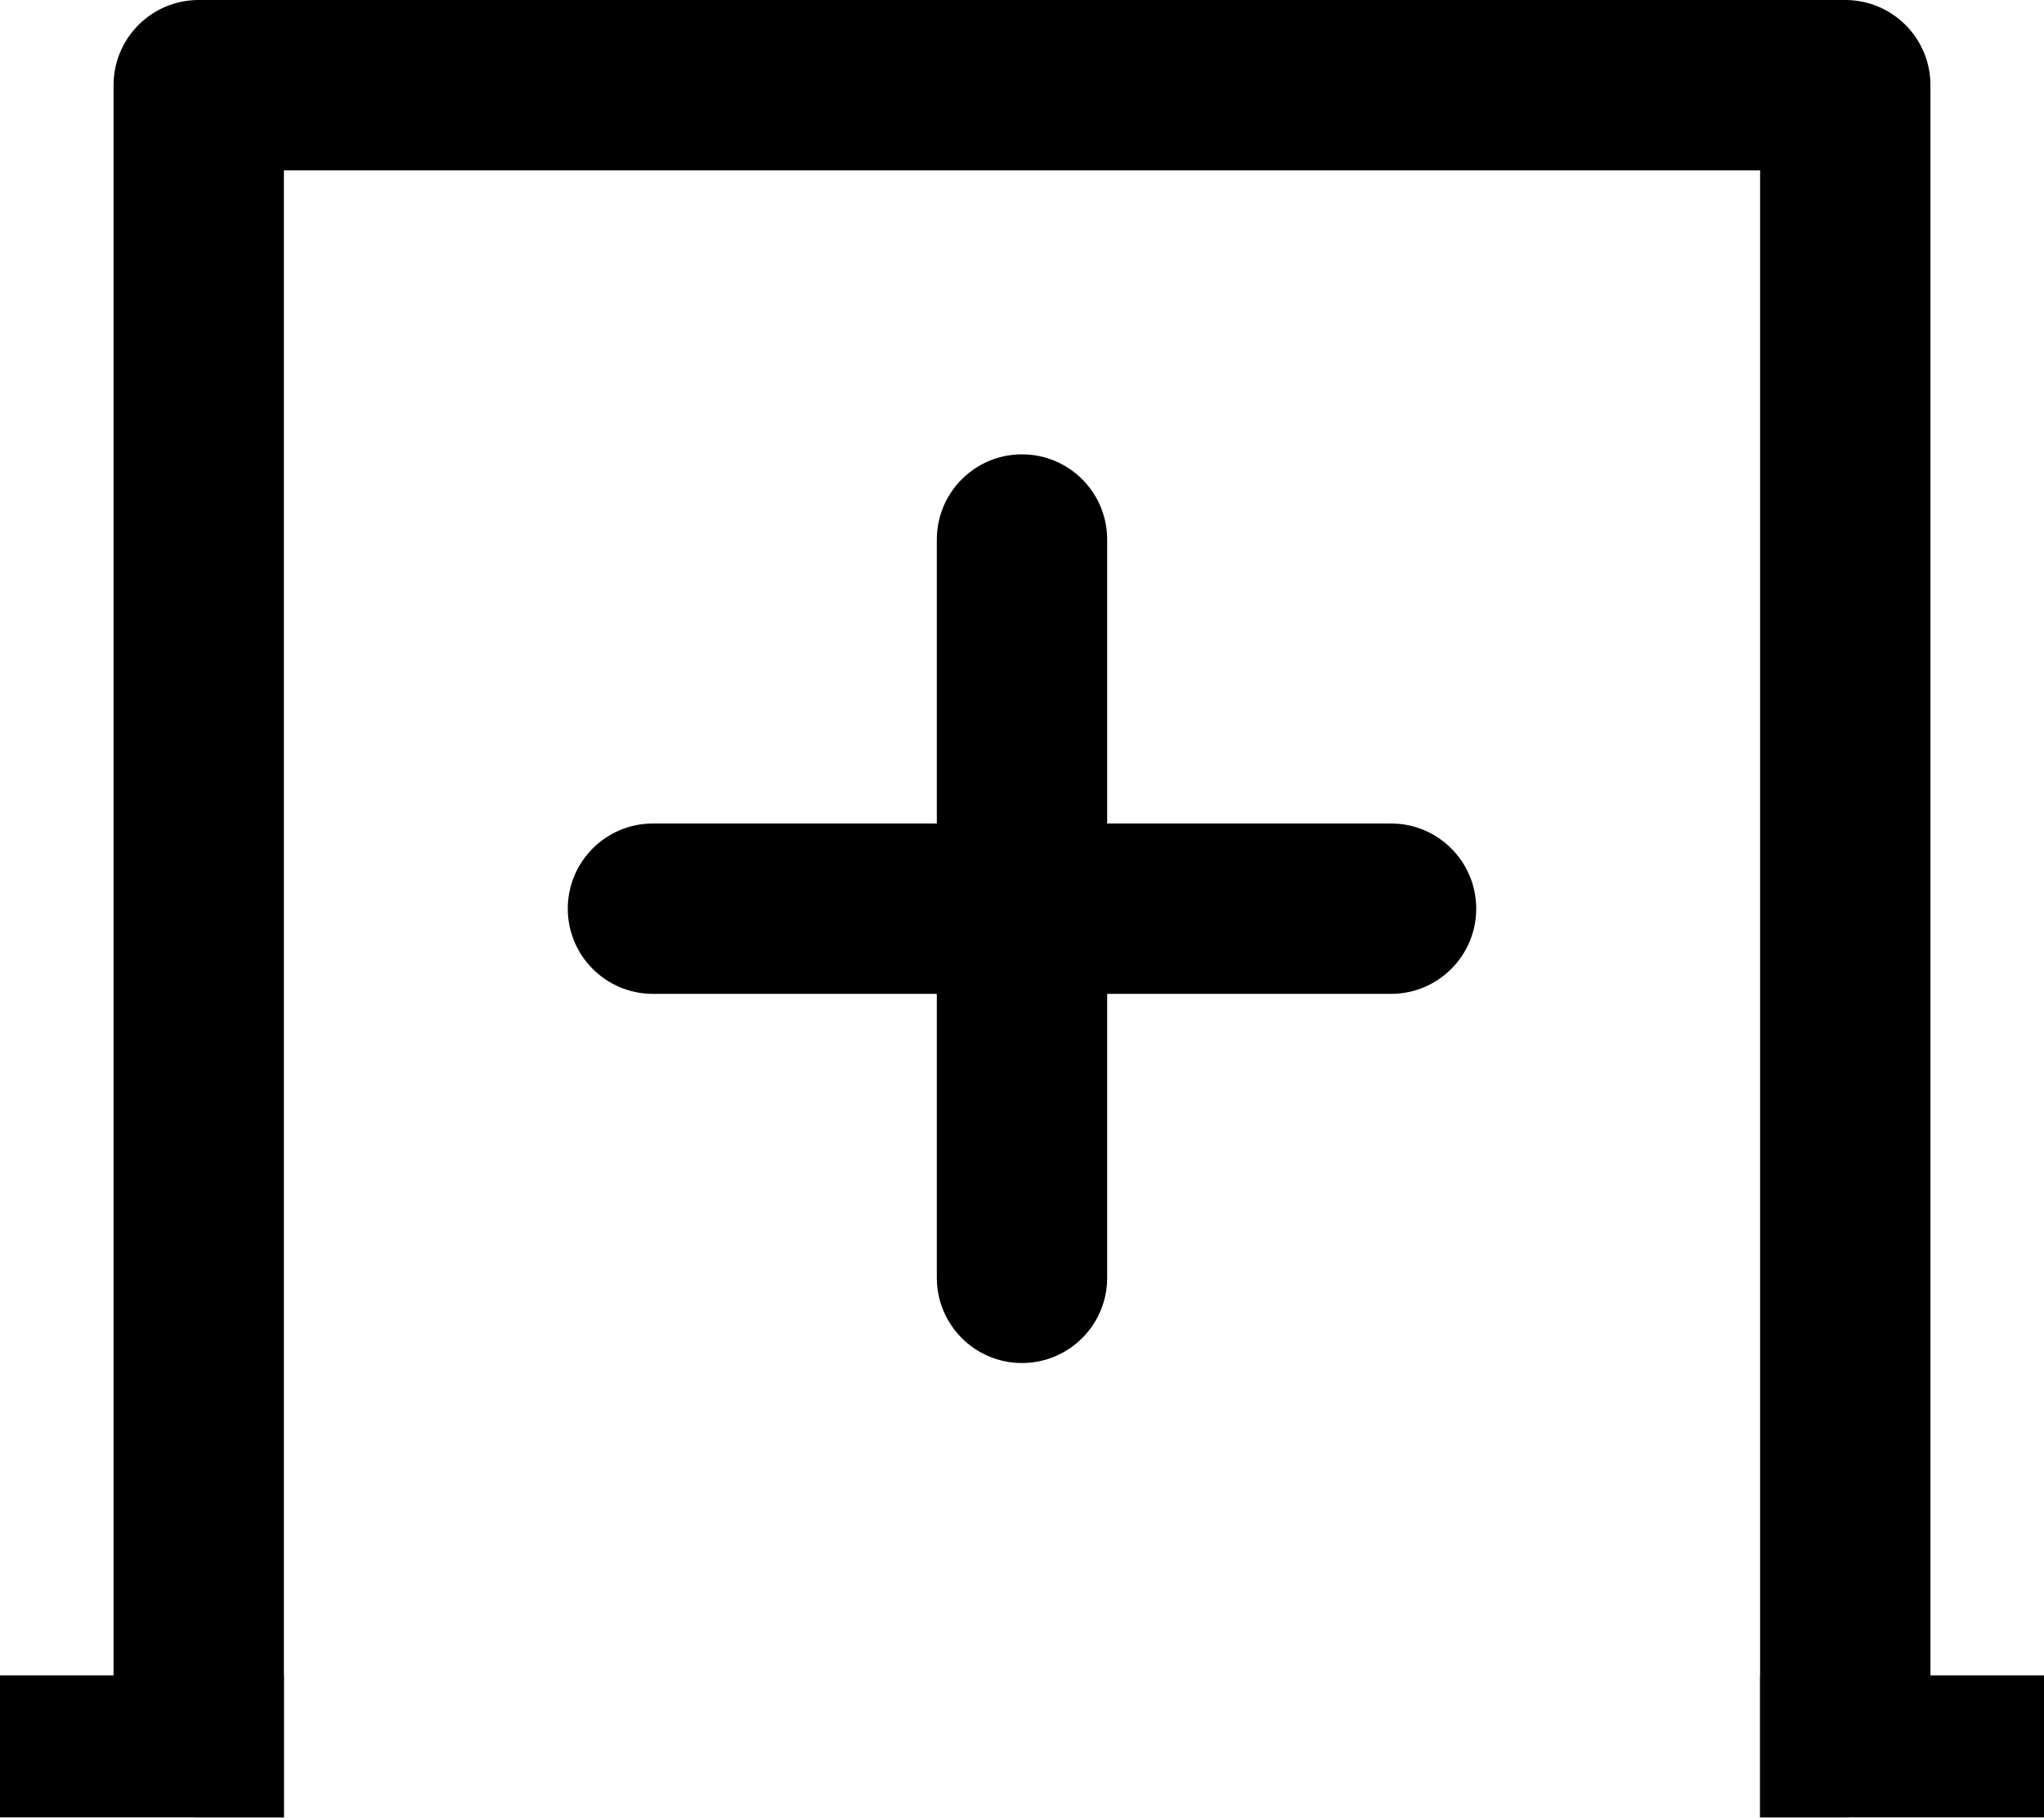
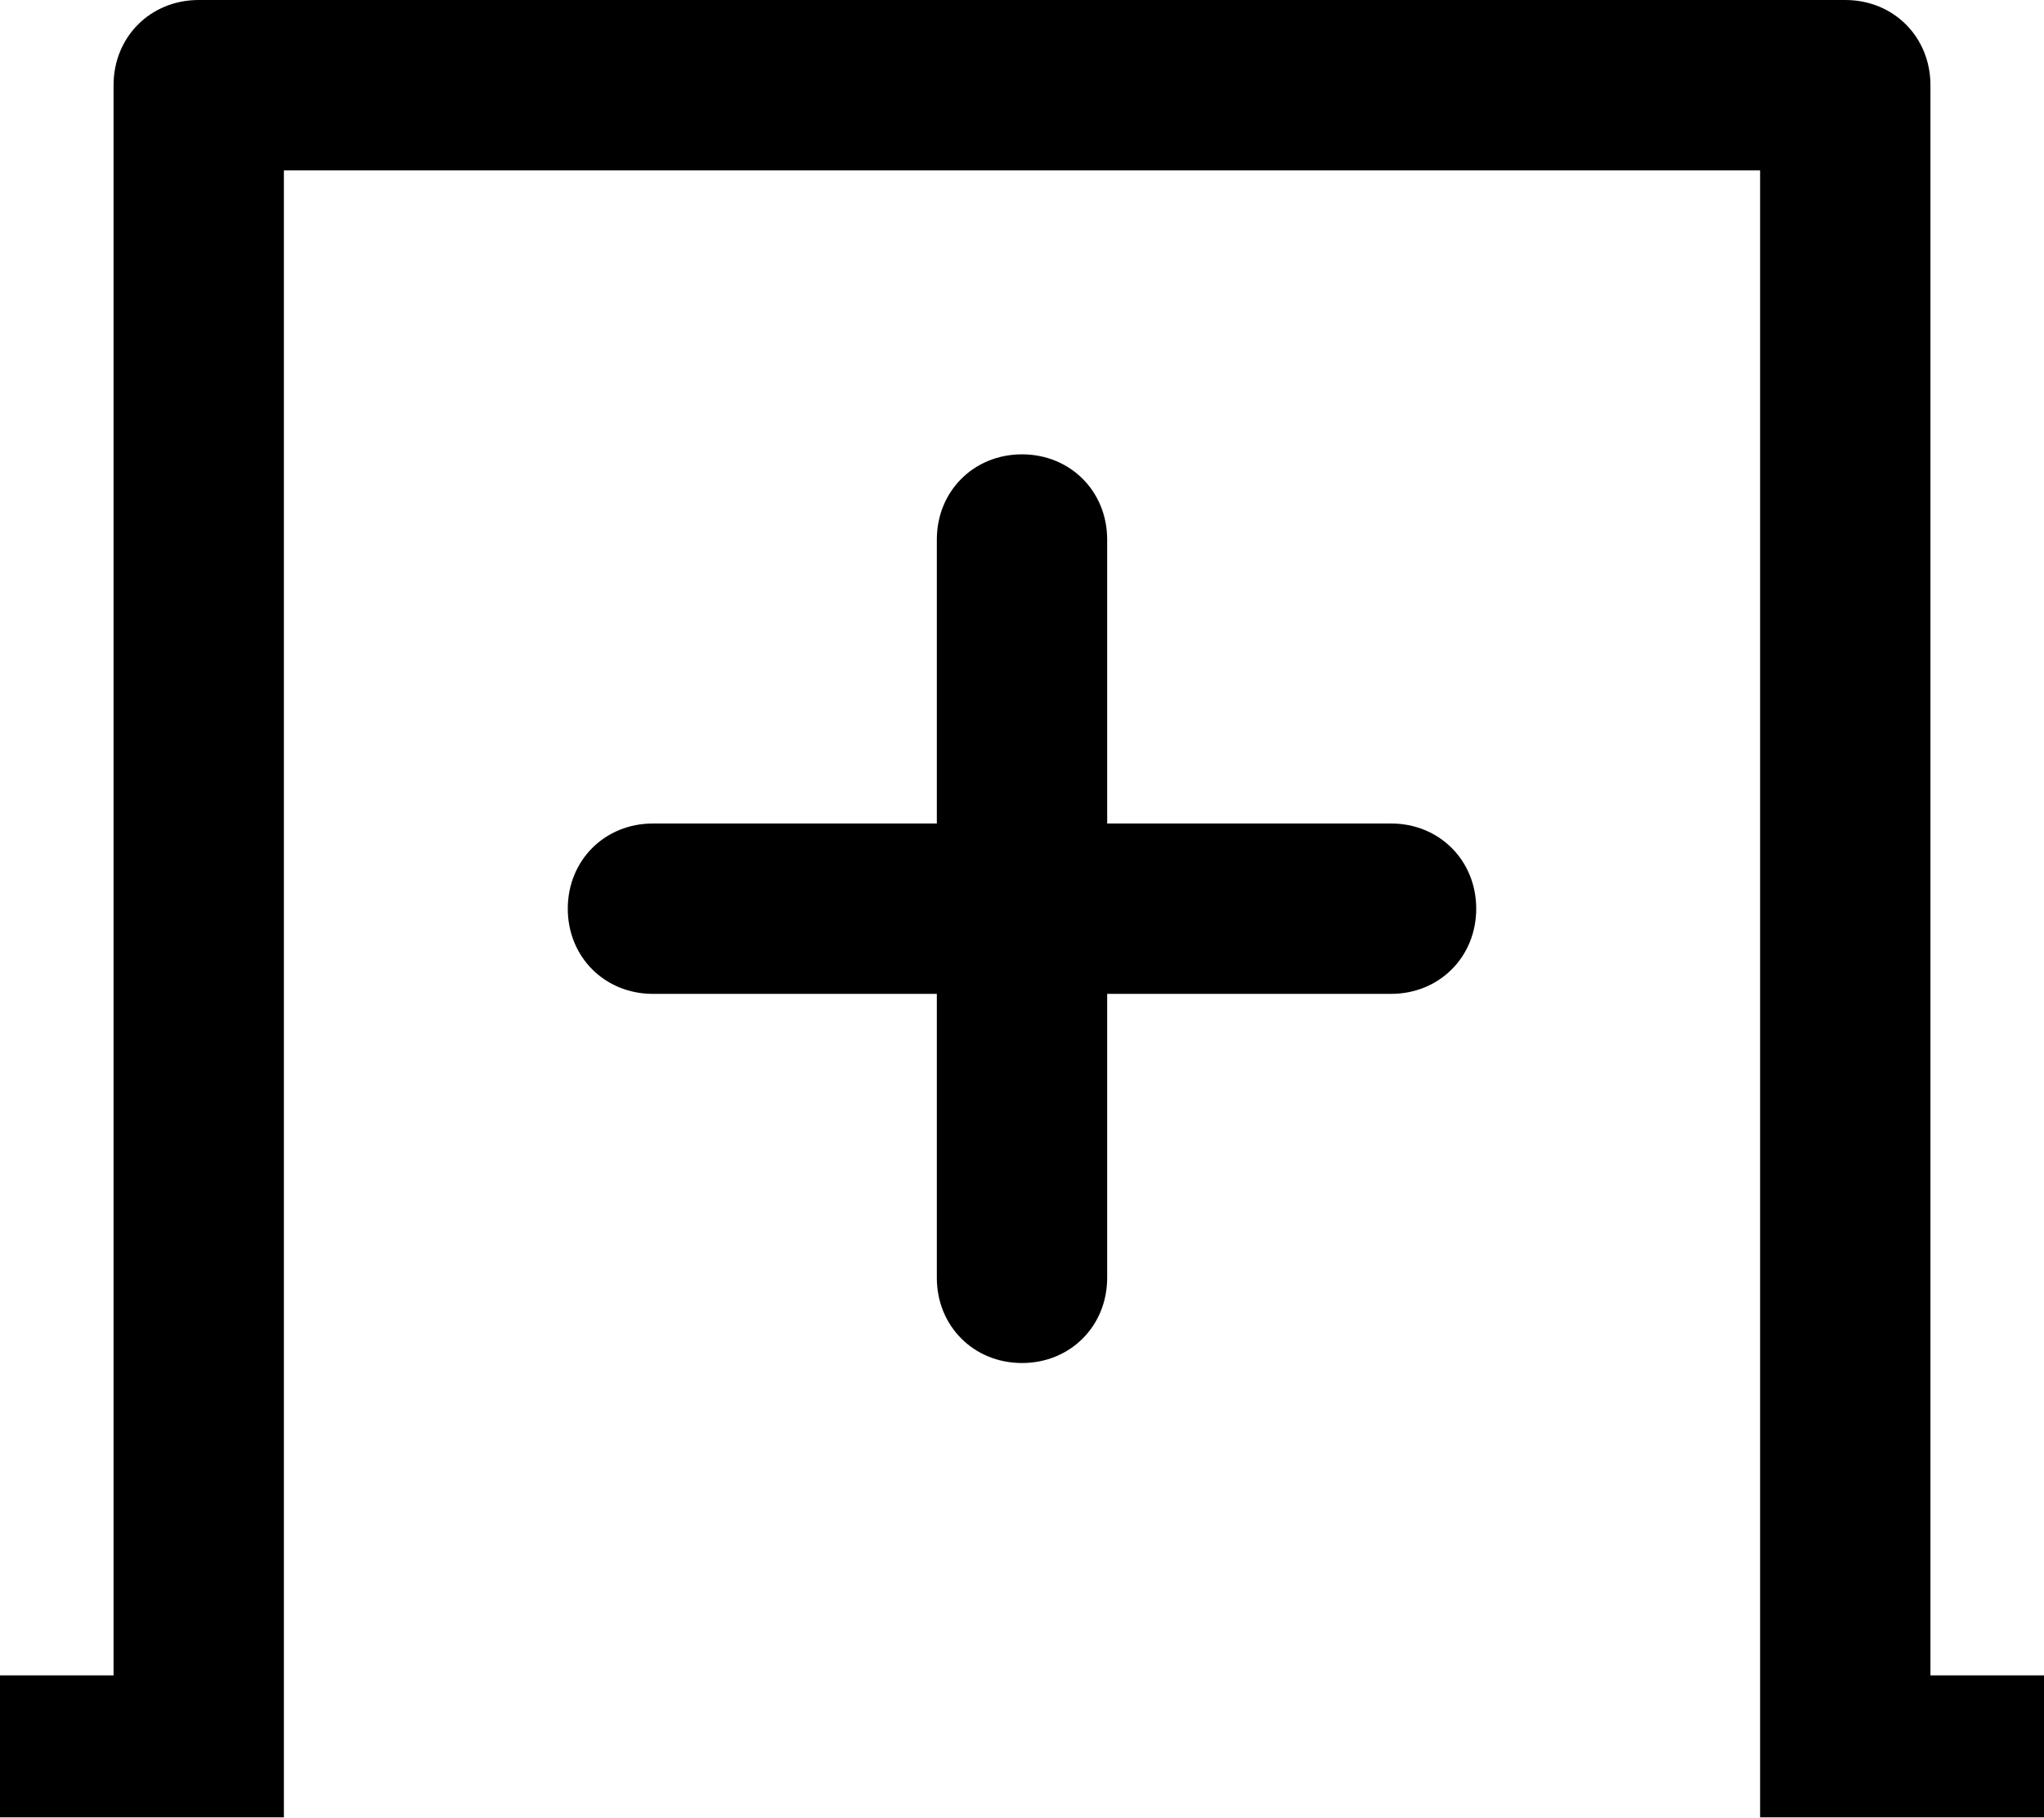
- <svg xmlns="http://www.w3.org/2000/svg" width="72px" height="64px" viewBox="0 0 72 64" version="1.1">
-   <defs />
-   <g id="Page-1" stroke="none" stroke-width="1" fill="none" fill-rule="evenodd">
-     <g id="square-add" fill="#000000">
-       <g id="SQUARE__x2F__ADD_1_">
-         <g id="SQUARE__x2F__ADD">
-           <path d="M23,35 L33,35 L33,45 C33,46.657 34.343,48 36,48 C37.657,48 39,46.657 39,45 L39,35 L49,35 C50.657,35 52,33.657 52,32 C52,30.343 50.657,29 49,29 L39,29 L39,19 C39,17.343 37.657,16 36,16 C34.343,16 33,17.343 33,19 L33,29 L23,29 C21.343,29 20,30.343 20,32 C20,33.657 21.343,35 23,35 L23,35 Z M65,0 L7,0 C5.343,0 4,1.343 4,3 L4,61 C4,62.657 5.343,64 7,64 L65,64 C66.657,64 68,62.657 68,61 L68,3 C68,1.343 66.657,0 65,0 L65,0 Z M62,64 L10,64 L10,6 L62,6 L62,64 L62,64 Z" id="Shape" />
-           <rect id="Rectangle-1" x="0" y="59" width="10" height="5" />
-           <rect id="Rectangle-2" x="62" y="59" width="10" height="5" />
-         </g>
-       </g>
-     </g>
+ <svg xmlns="http://www.w3.org/2000/svg" version="1.1" x="0px" y="0px" width="72px" height="64px" viewBox="0 0 72 64" style="enable-background:new 0 0 72 64;" xml:space="preserve">
+   <defs>
+ </defs>
+   <g>
+     <path d="M36,16c-1.7,0-3,1.3-3,3v10H23c-1.7,0-3,1.3-3,3s1.3,3,3,3h10v10c0,1.7,1.3,3,3,3s3-1.3,3-3V35h10c1.7,0,3-1.3,3-3   s-1.3-3-3-3H39V19C39,17.3,37.7,16,36,16z" />
+     <path d="M68,59V3c0-1.7-1.3-3-3-3H7C5.3,0,4,1.3,4,3v56H0v5h7h3v-5V6h52v53v5h3h7v-5H68z" />
  </g>
</svg>
